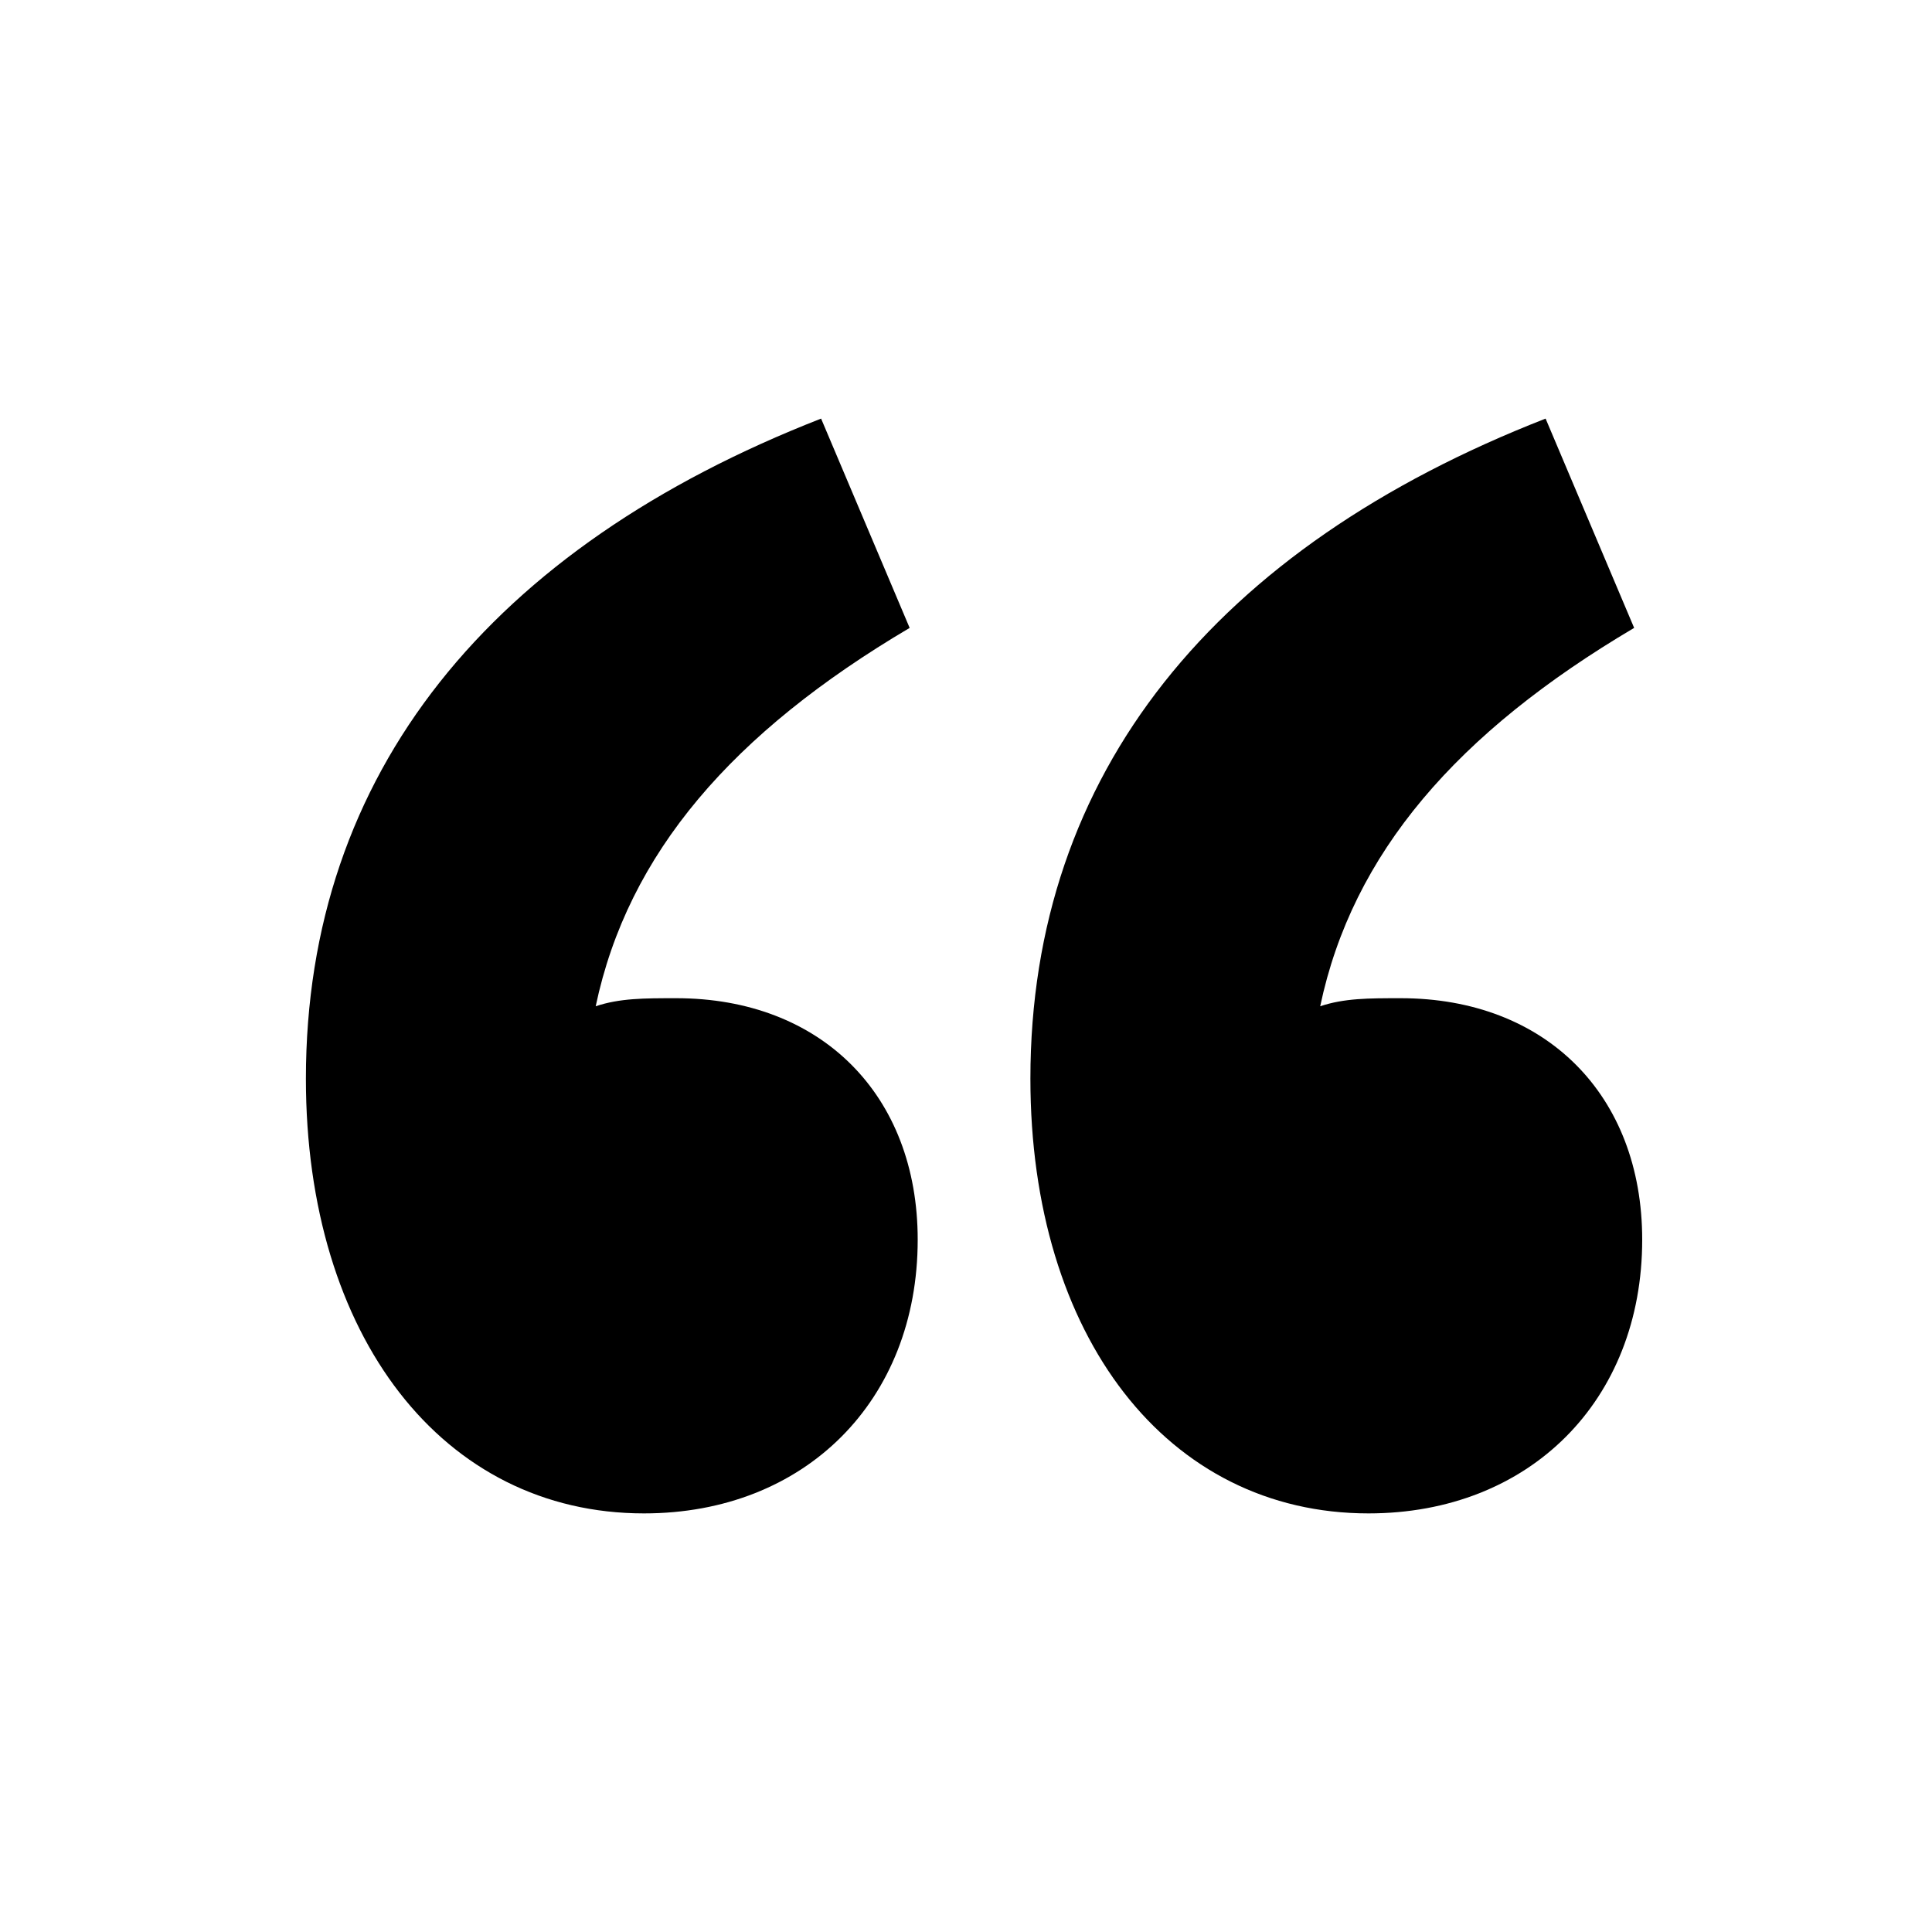
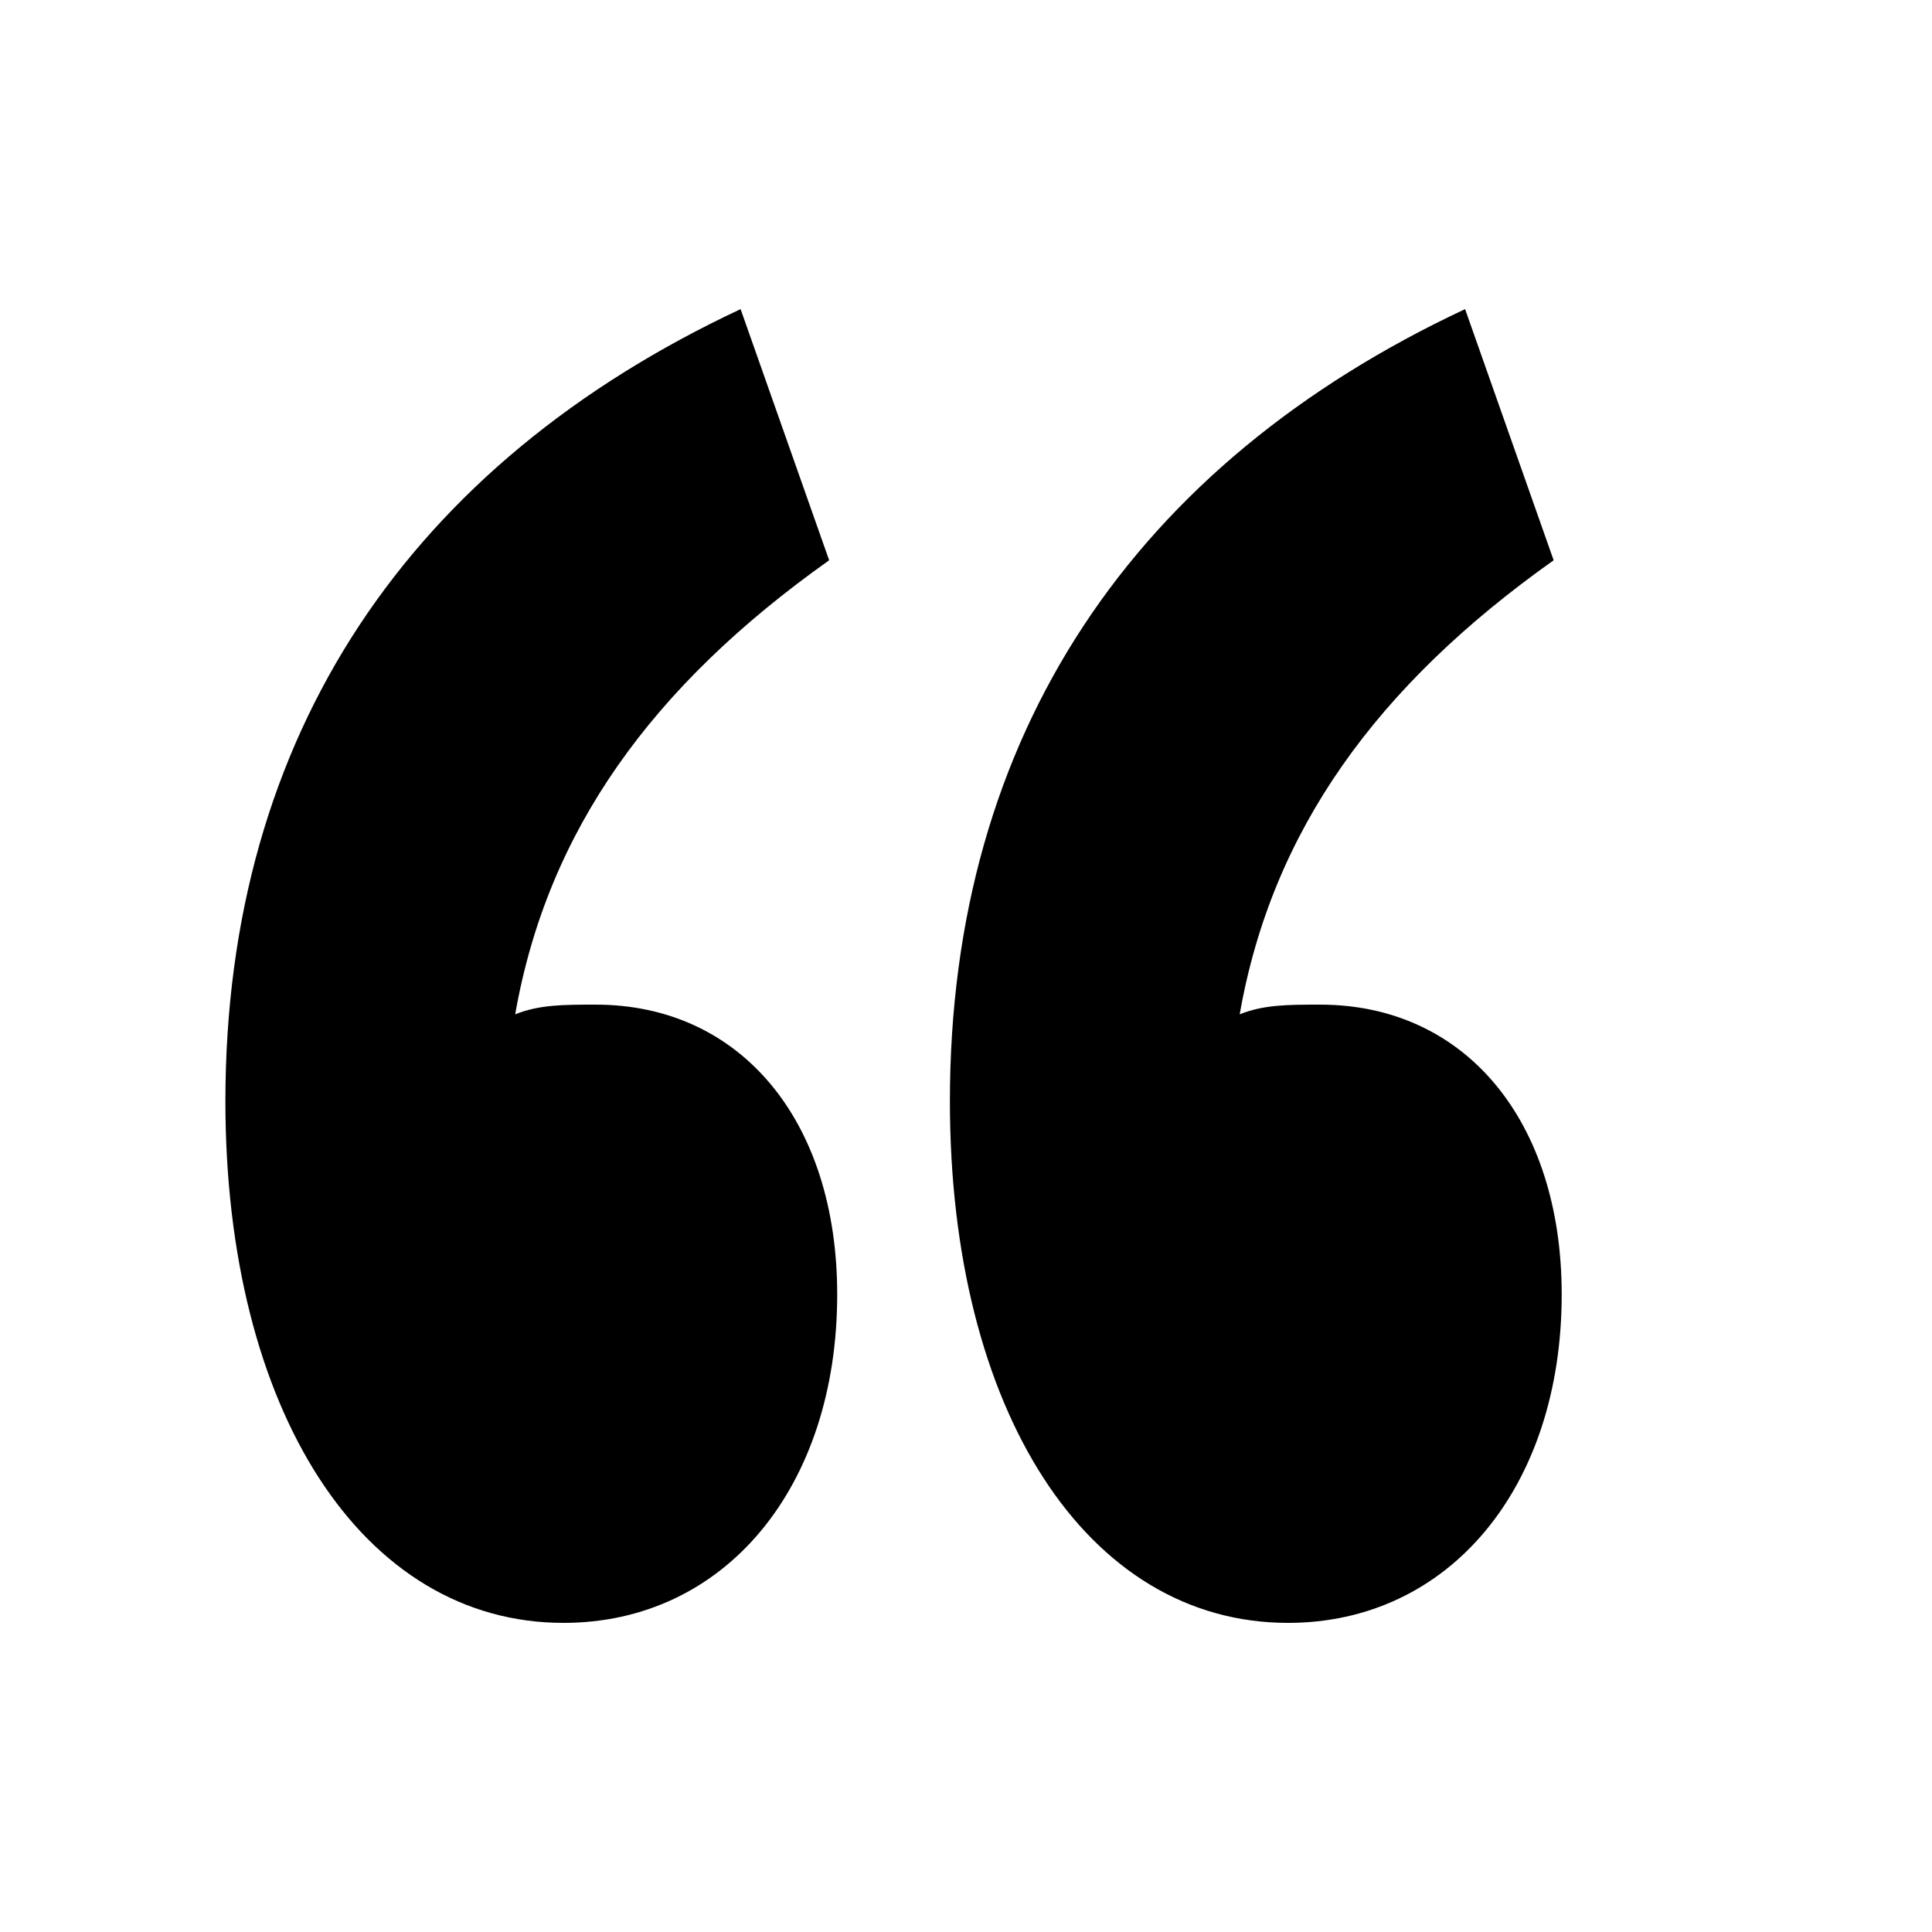
<svg xmlns="http://www.w3.org/2000/svg" viewBox="0 0 24 24" fill="currentColor" aria-hidden="true">
-   <path d="M10.2 5.2c-4.1 1.6-6.4 4.4-6.4 8.2 0 3.2 1.7 5.4 4.2 5.4 2 0 3.4-1.4 3.4-3.4 0-1.8-1.2-3-3-3-.4 0-.7 0-1 .1.4-1.9 1.7-3.4 3.9-4.7l-1.1-2.6Zm9 0c-4.1 1.6-6.4 4.4-6.4 8.2 0 3.2 1.7 5.4 4.2 5.4 2 0 3.4-1.4 3.4-3.4 0-1.8-1.2-3-3-3-.4 0-.7 0-1 .1.4-1.9 1.7-3.4 3.9-4.7l-1.1-2.6Z" />
+   <path transform="translate(-1 0) translate(12 12) scale(1 1.2) translate(-12 -12)" d="M10.2 5.2c-4.1 1.6-6.4 4.4-6.4 8.2 0 3.2 1.7 5.4 4.2 5.4 2 0 3.4-1.4 3.4-3.4 0-1.8-1.2-3-3-3-.4 0-.7 0-1 .1.4-1.9 1.7-3.4 3.9-4.7l-1.1-2.6Zm9 0c-4.1 1.6-6.4 4.4-6.4 8.2 0 3.2 1.7 5.4 4.2 5.4 2 0 3.4-1.4 3.4-3.4 0-1.8-1.2-3-3-3-.4 0-.7 0-1 .1.4-1.9 1.7-3.4 3.9-4.7l-1.1-2.6Z" />
</svg>
